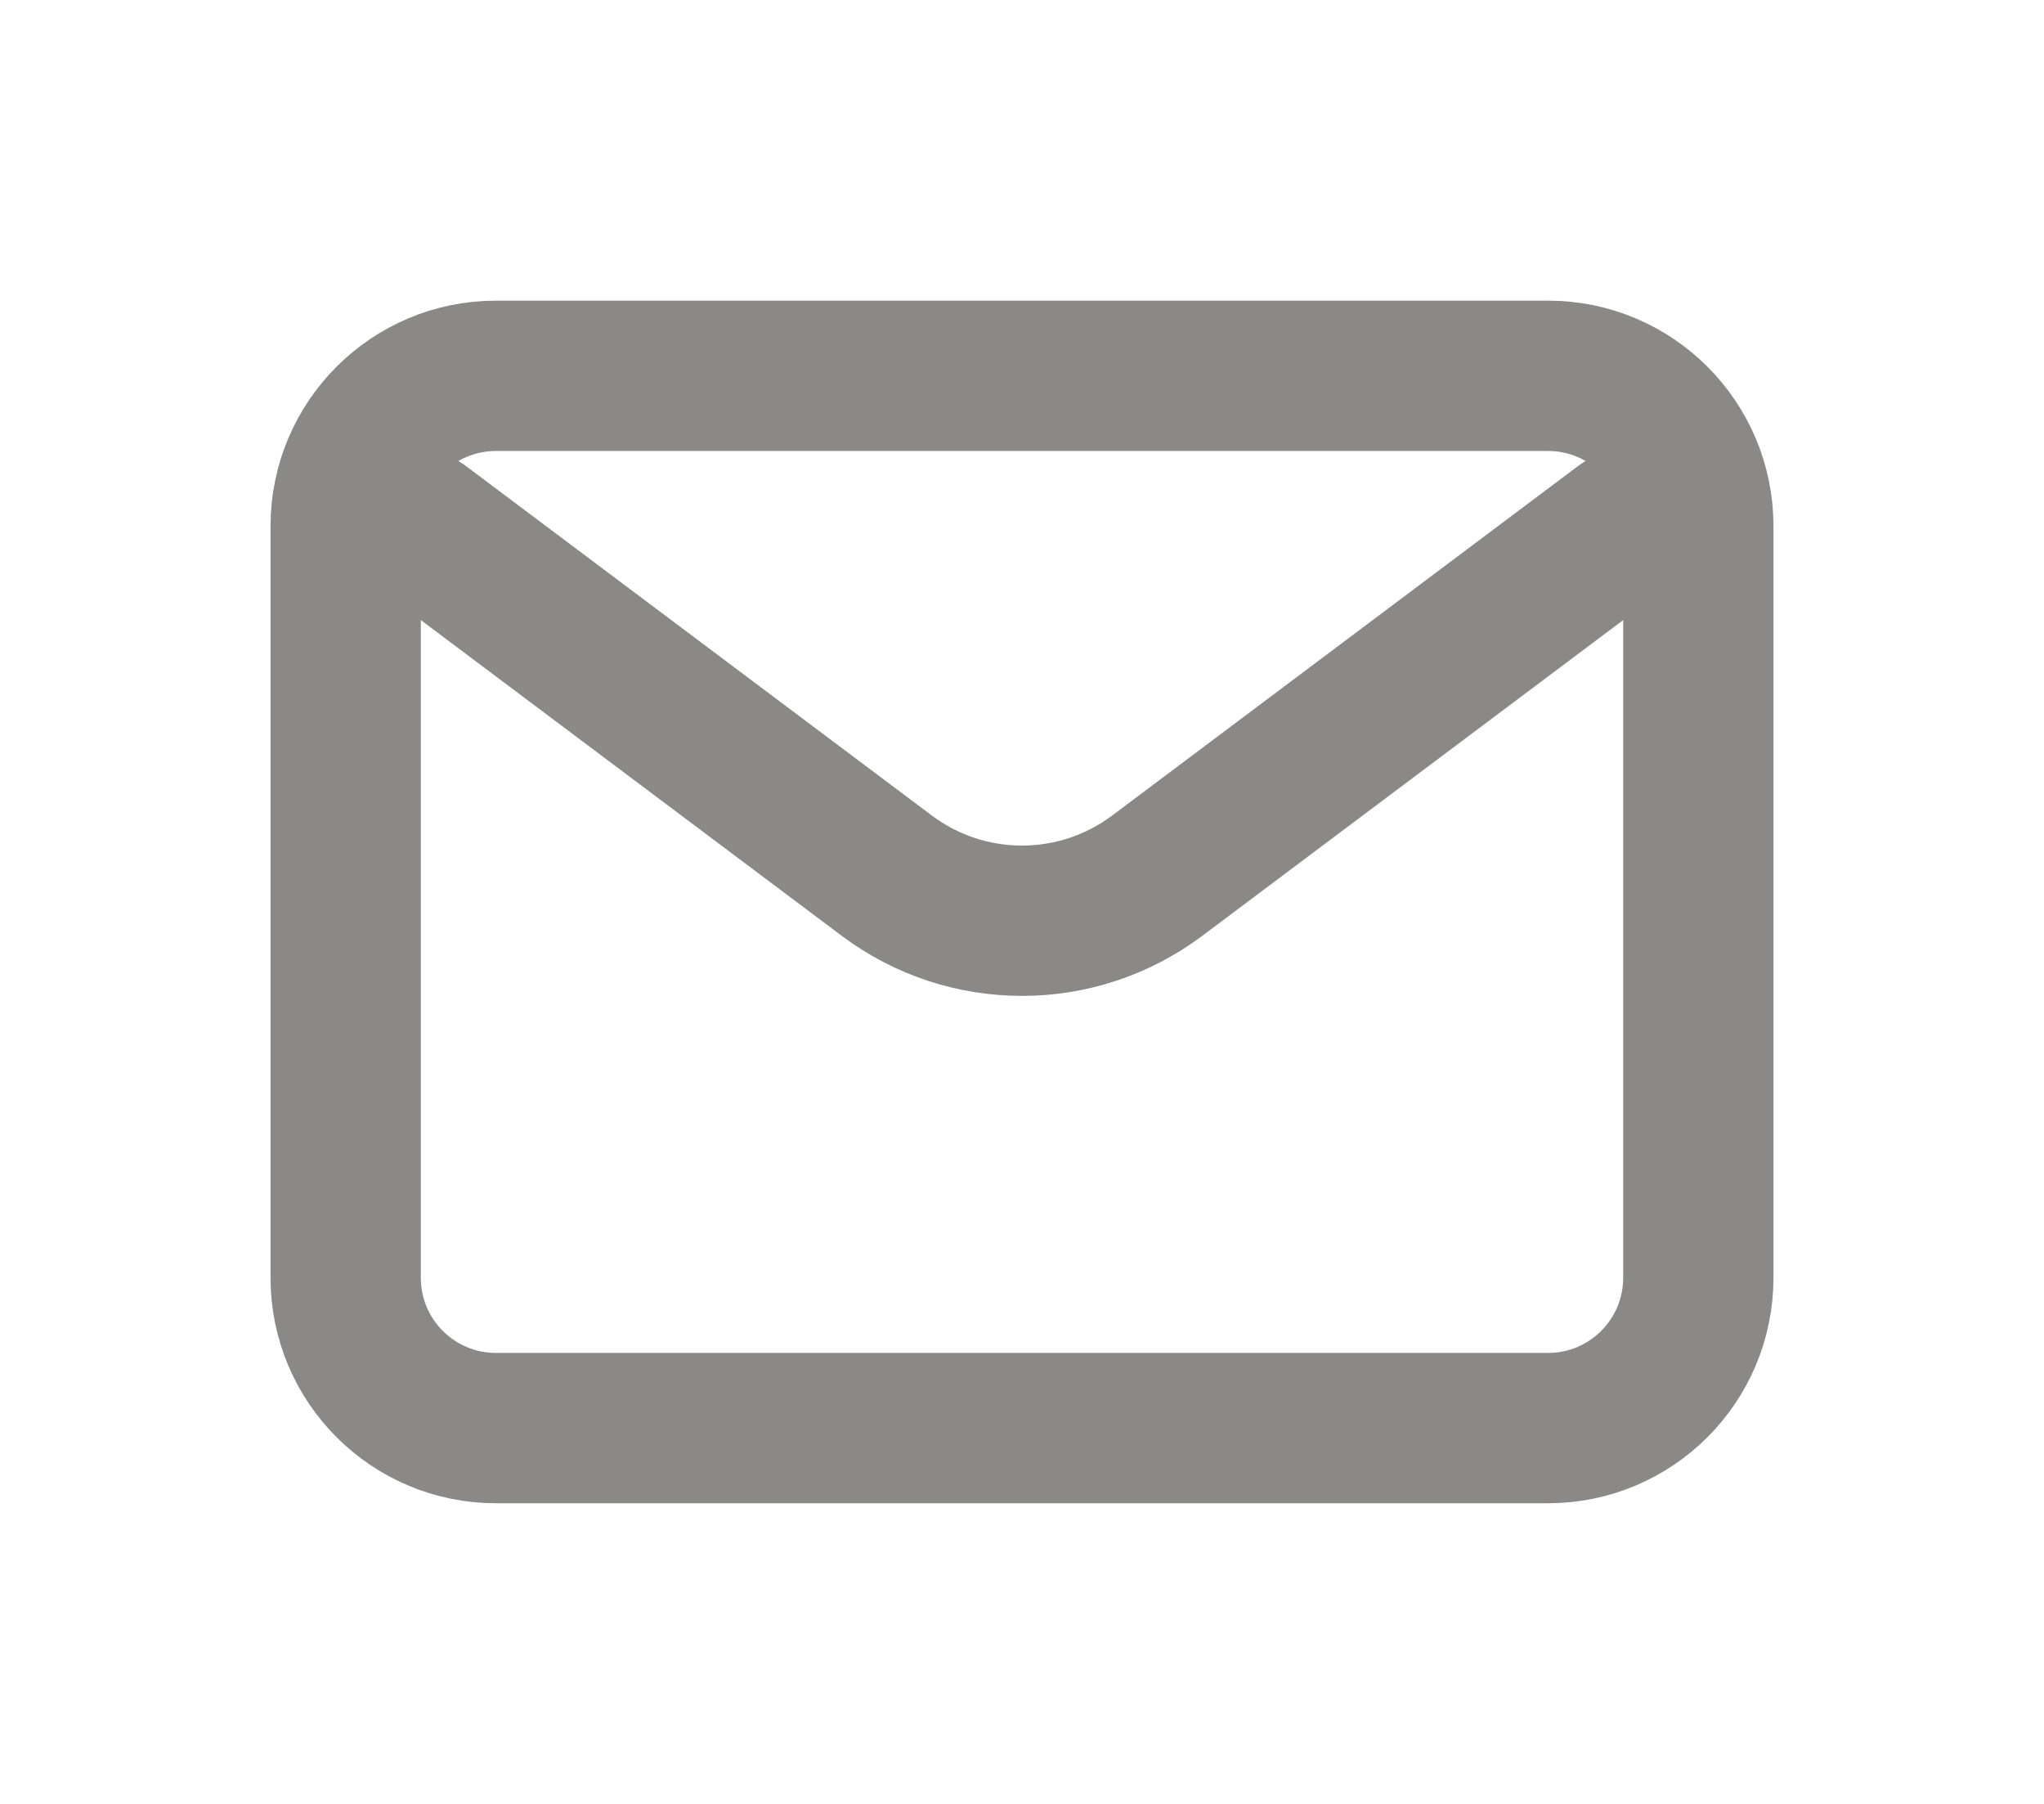
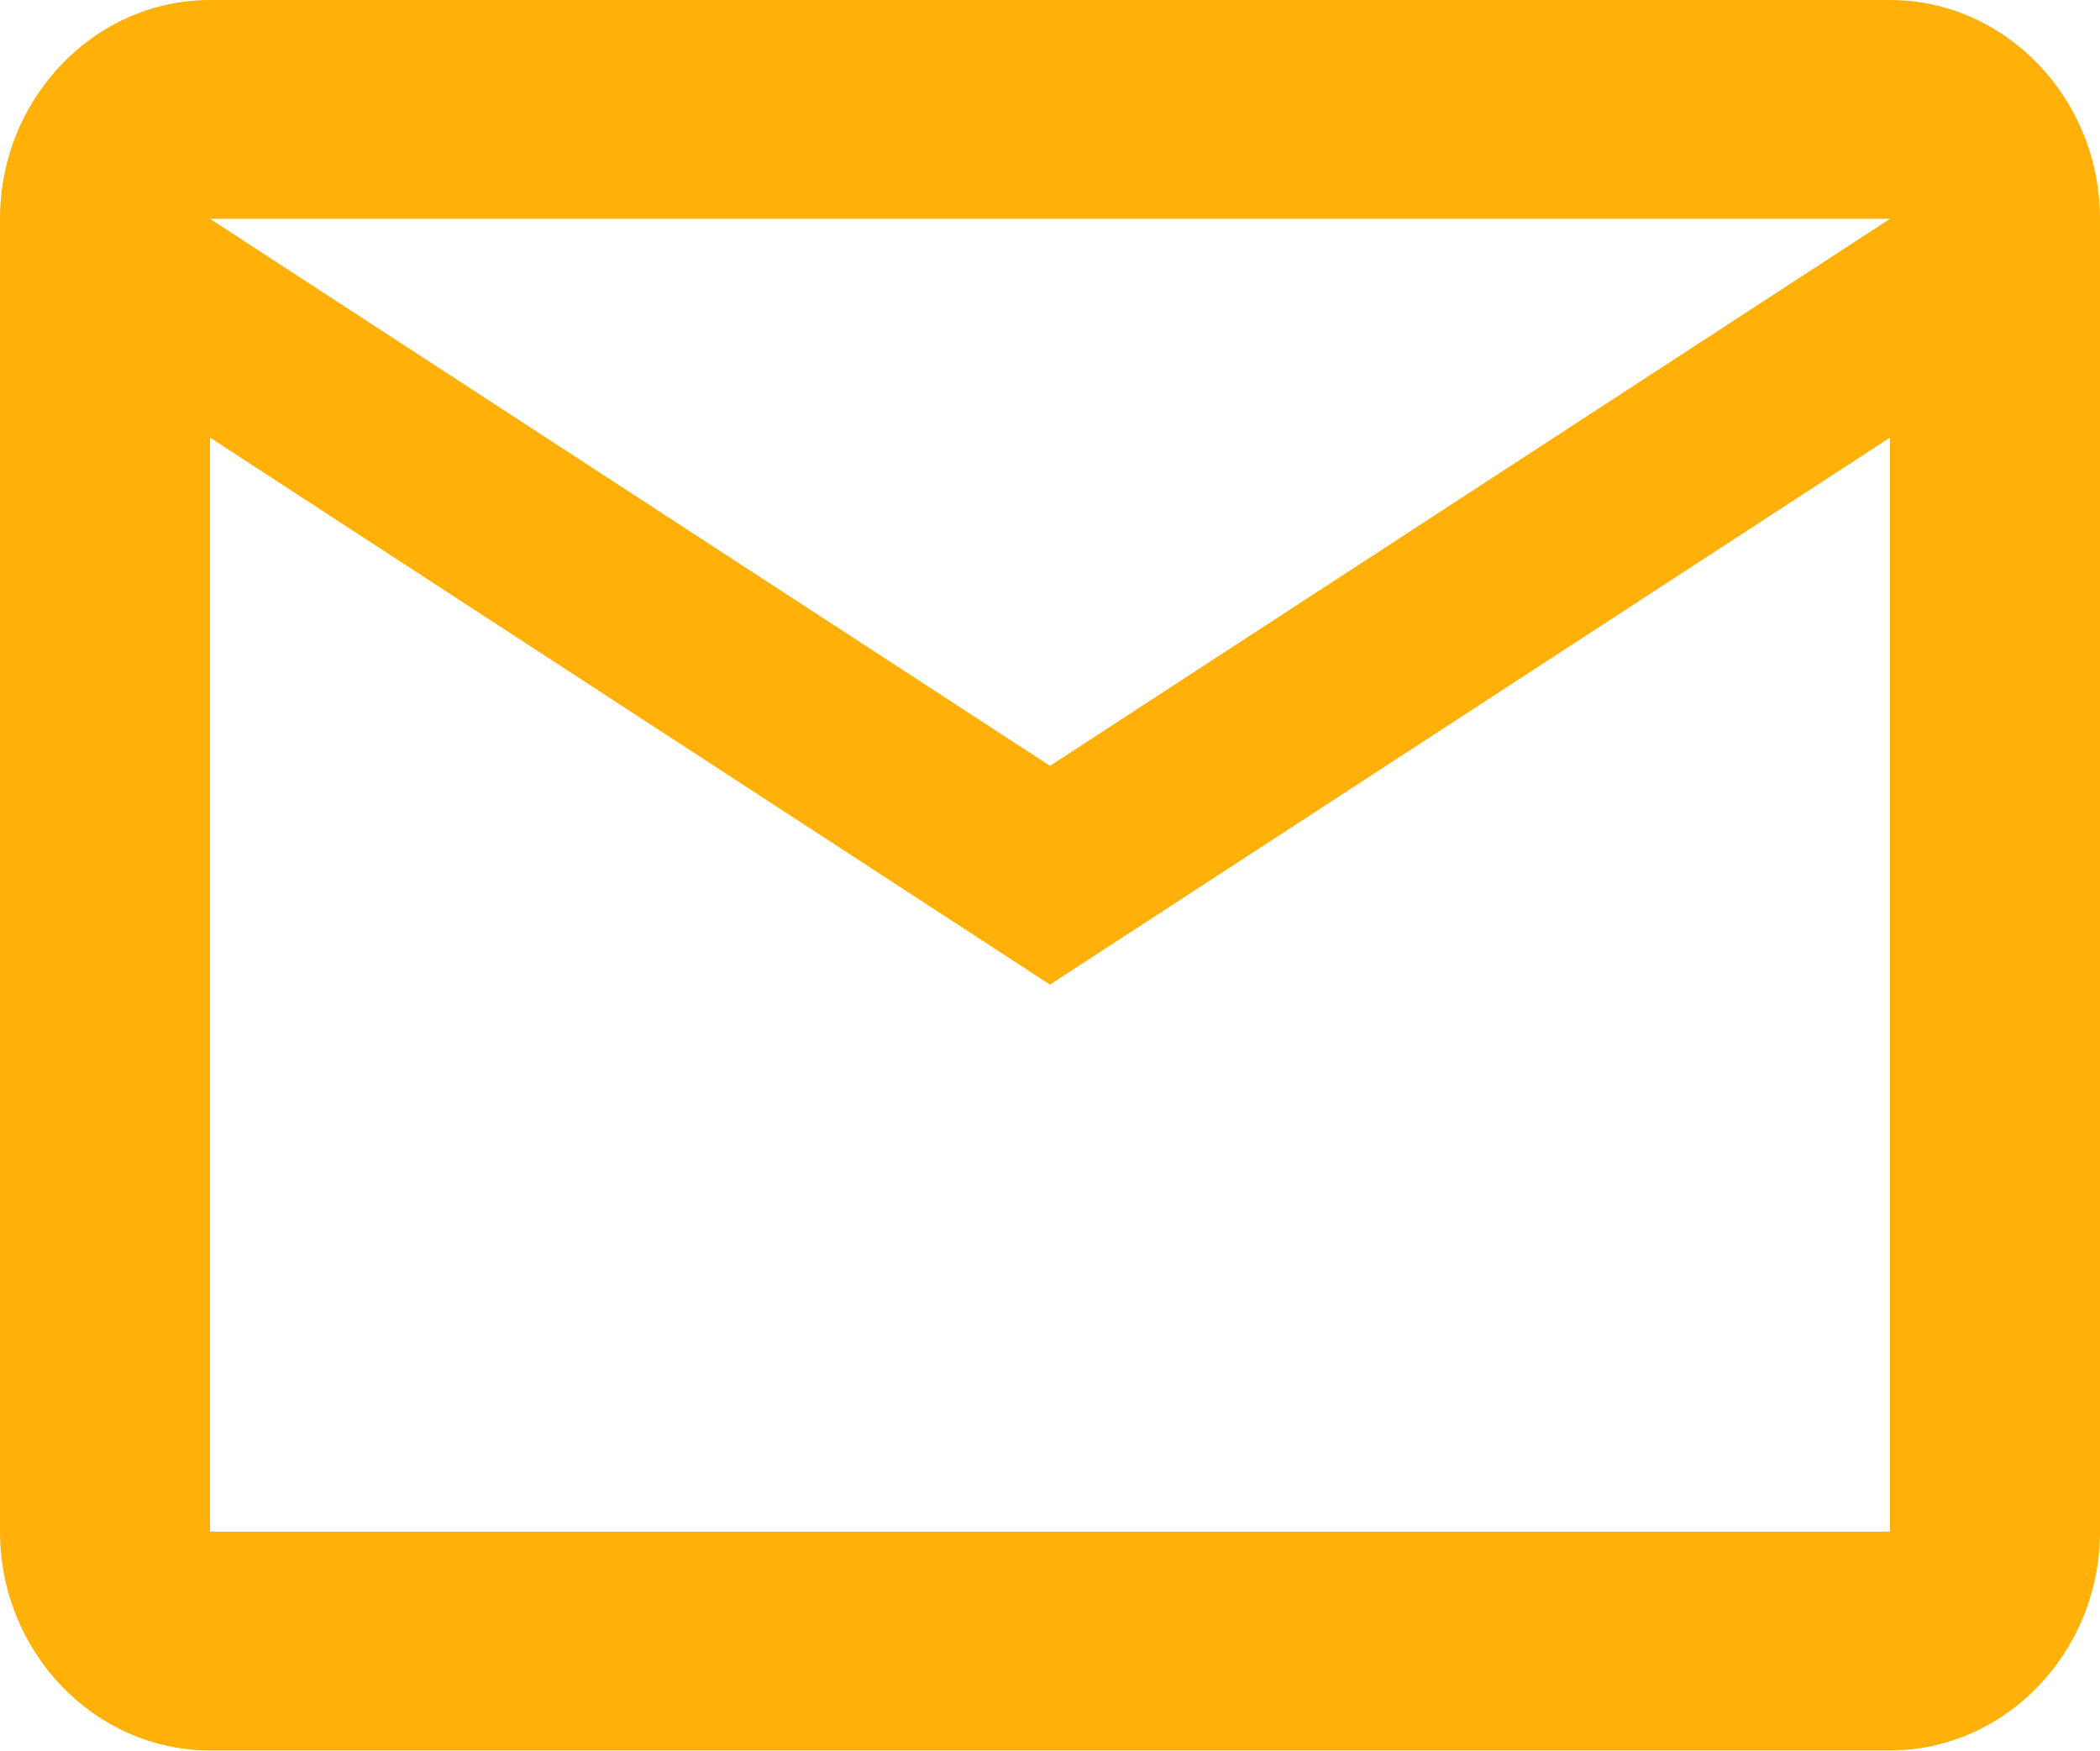
- <svg xmlns="http://www.w3.org/2000/svg" width="17px" height="15px" viewBox="0 0 24 24" fill="none">
-   <g id="SVGRepo_bgCarrier" stroke-width="0" />
-   <g id="SVGRepo_tracerCarrier" stroke-linecap="round" stroke-linejoin="round" />
-   <g id="SVGRepo_iconCarrier">
-     <path d="M4 7L10.2 11.65C11.267 12.45 12.733 12.45 13.8 11.65L20 7" stroke="#8A8988" stroke-width="2" stroke-linecap="round" stroke-linejoin="round" />
-     <rect x="3" y="5" width="18" height="14" rx="2" stroke="#8A8988" stroke-width="2" stroke-linecap="round" />
-   </g>
+ <svg xmlns="http://www.w3.org/2000/svg" width="12" height="10" viewBox="0 0 12 10" fill="none">
+   <path d="M12 1.25C12 0.562 11.46 0 10.8 0H1.2C0.54 0 0 0.562 0 1.25V8.75C0 9.438 0.54 10 1.2 10H10.8C11.46 10 12 9.438 12 8.75V1.25ZM10.8 1.25L6 4.375L1.2 1.25H10.8ZM10.8 8.75H1.2V2.5L6 5.625L10.8 2.5V8.75Z" fill="#FFB10A" />
</svg>
